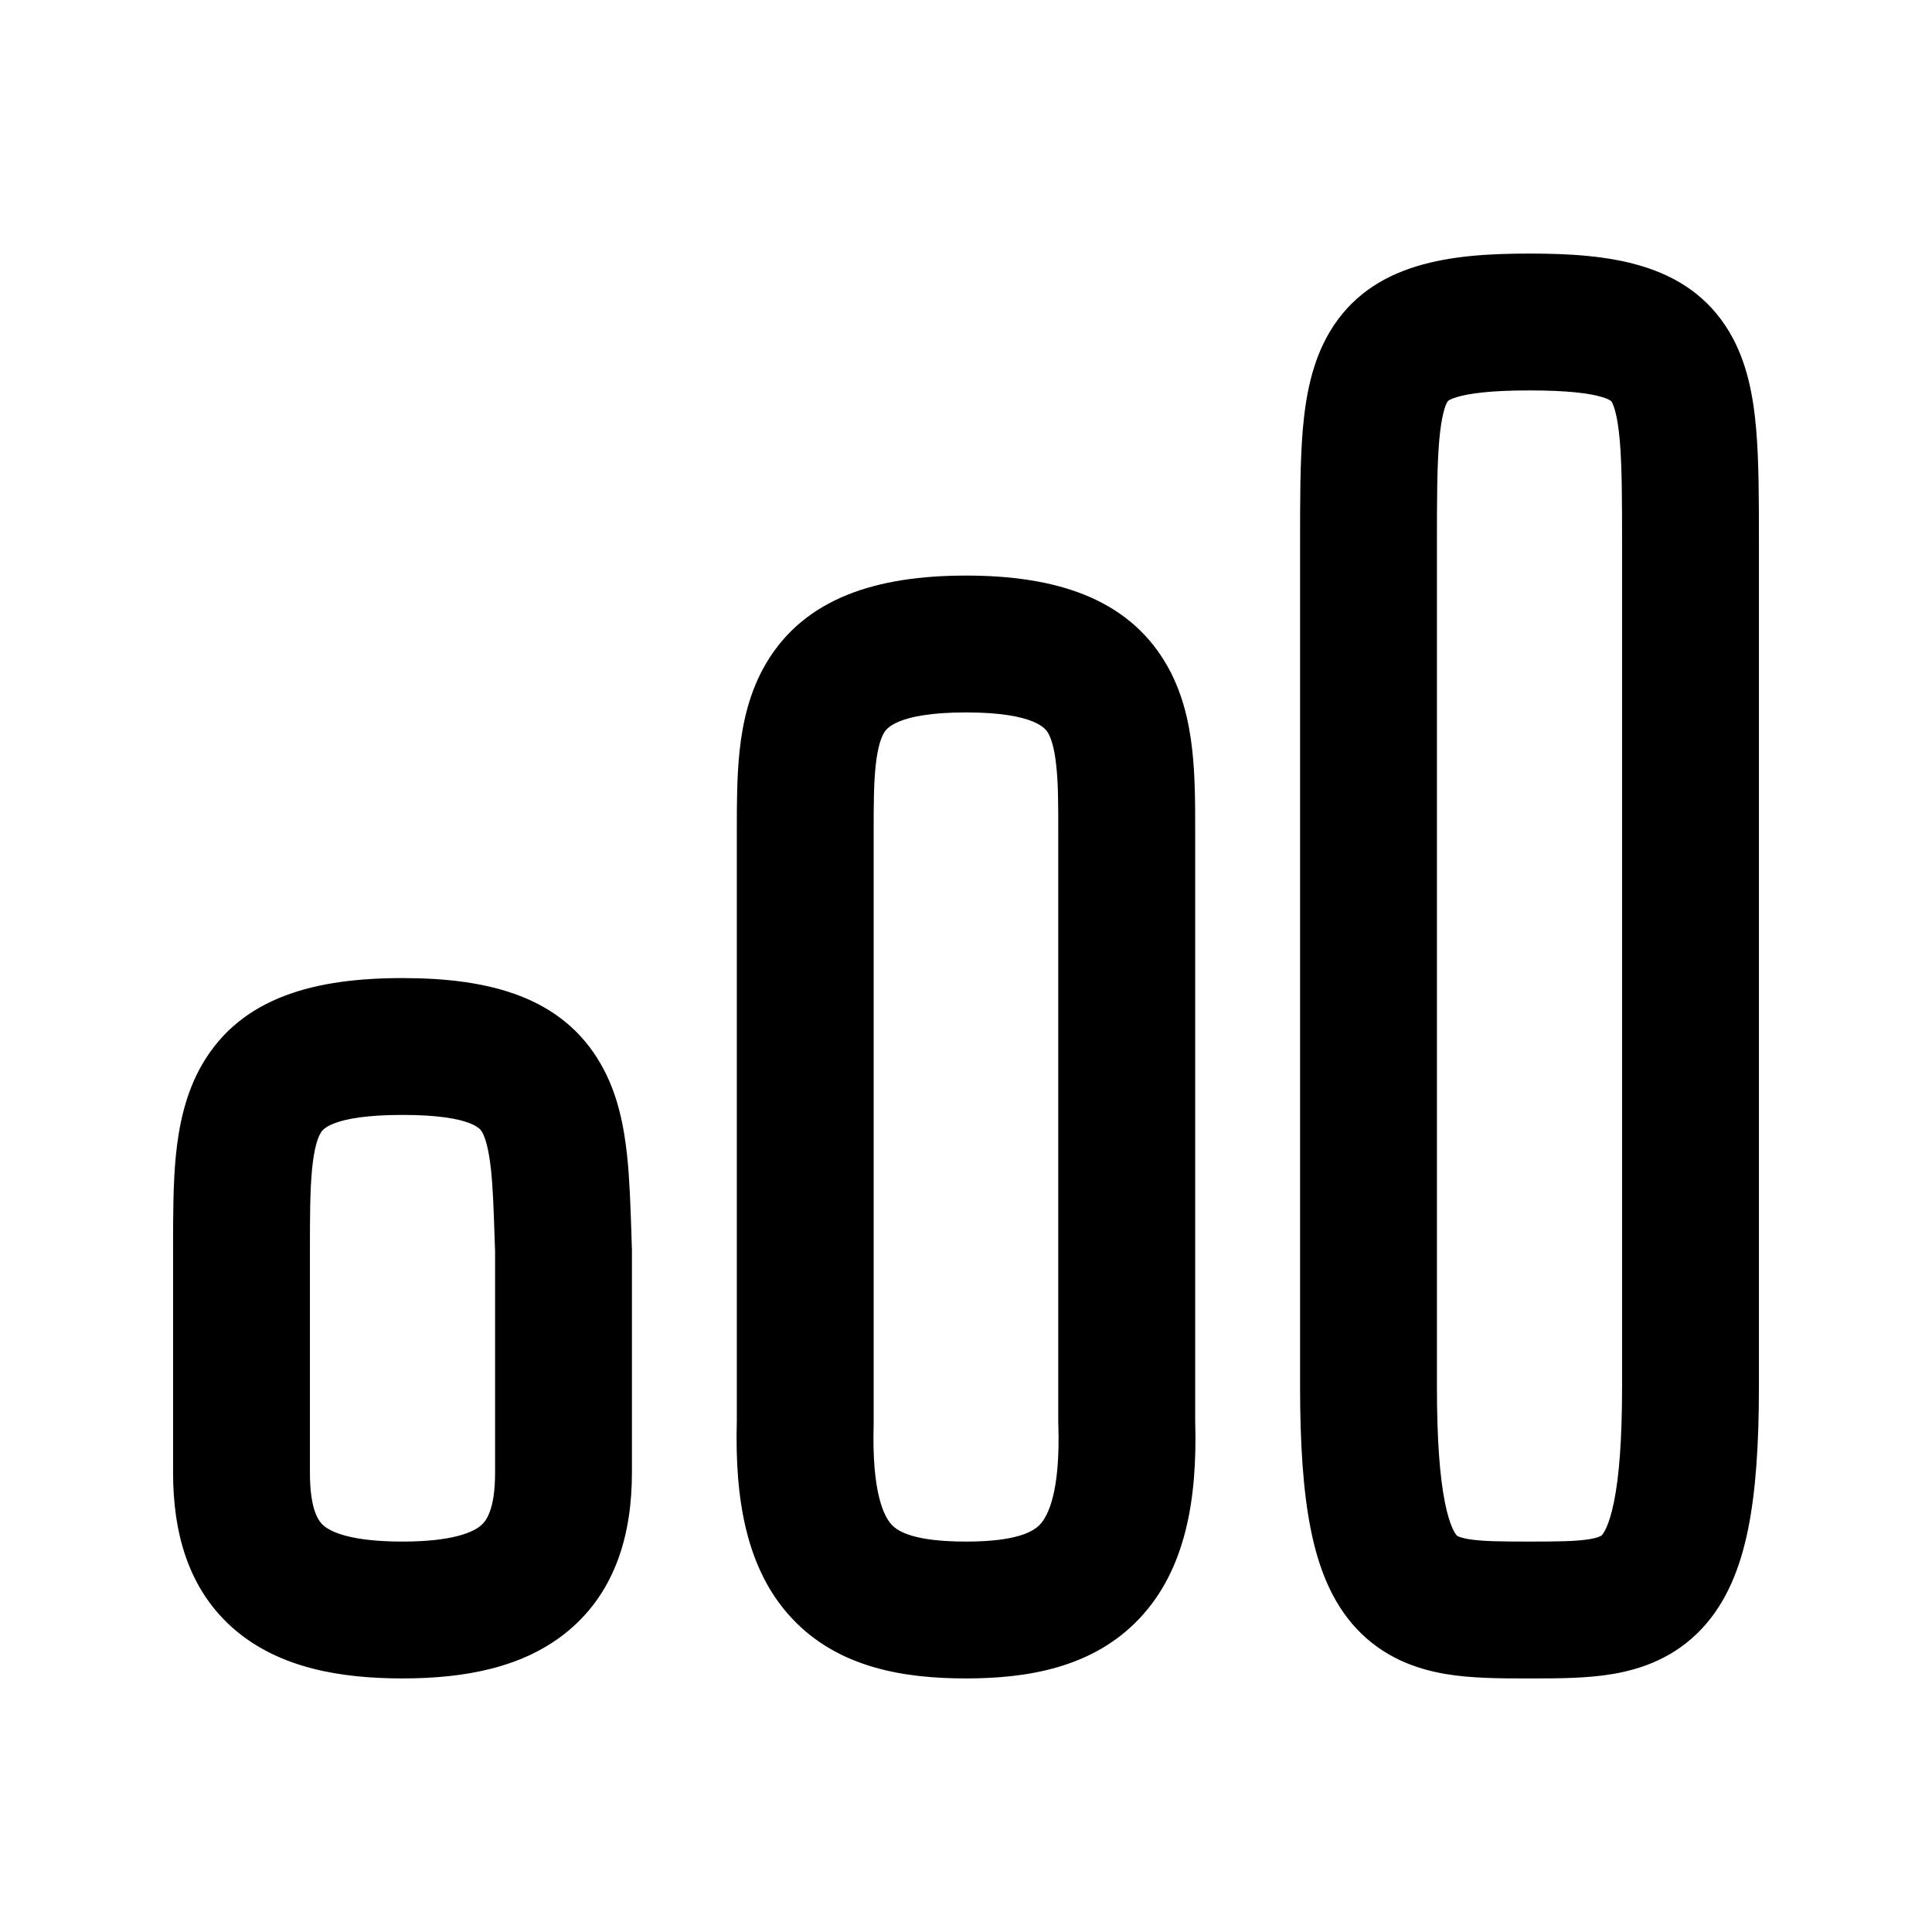
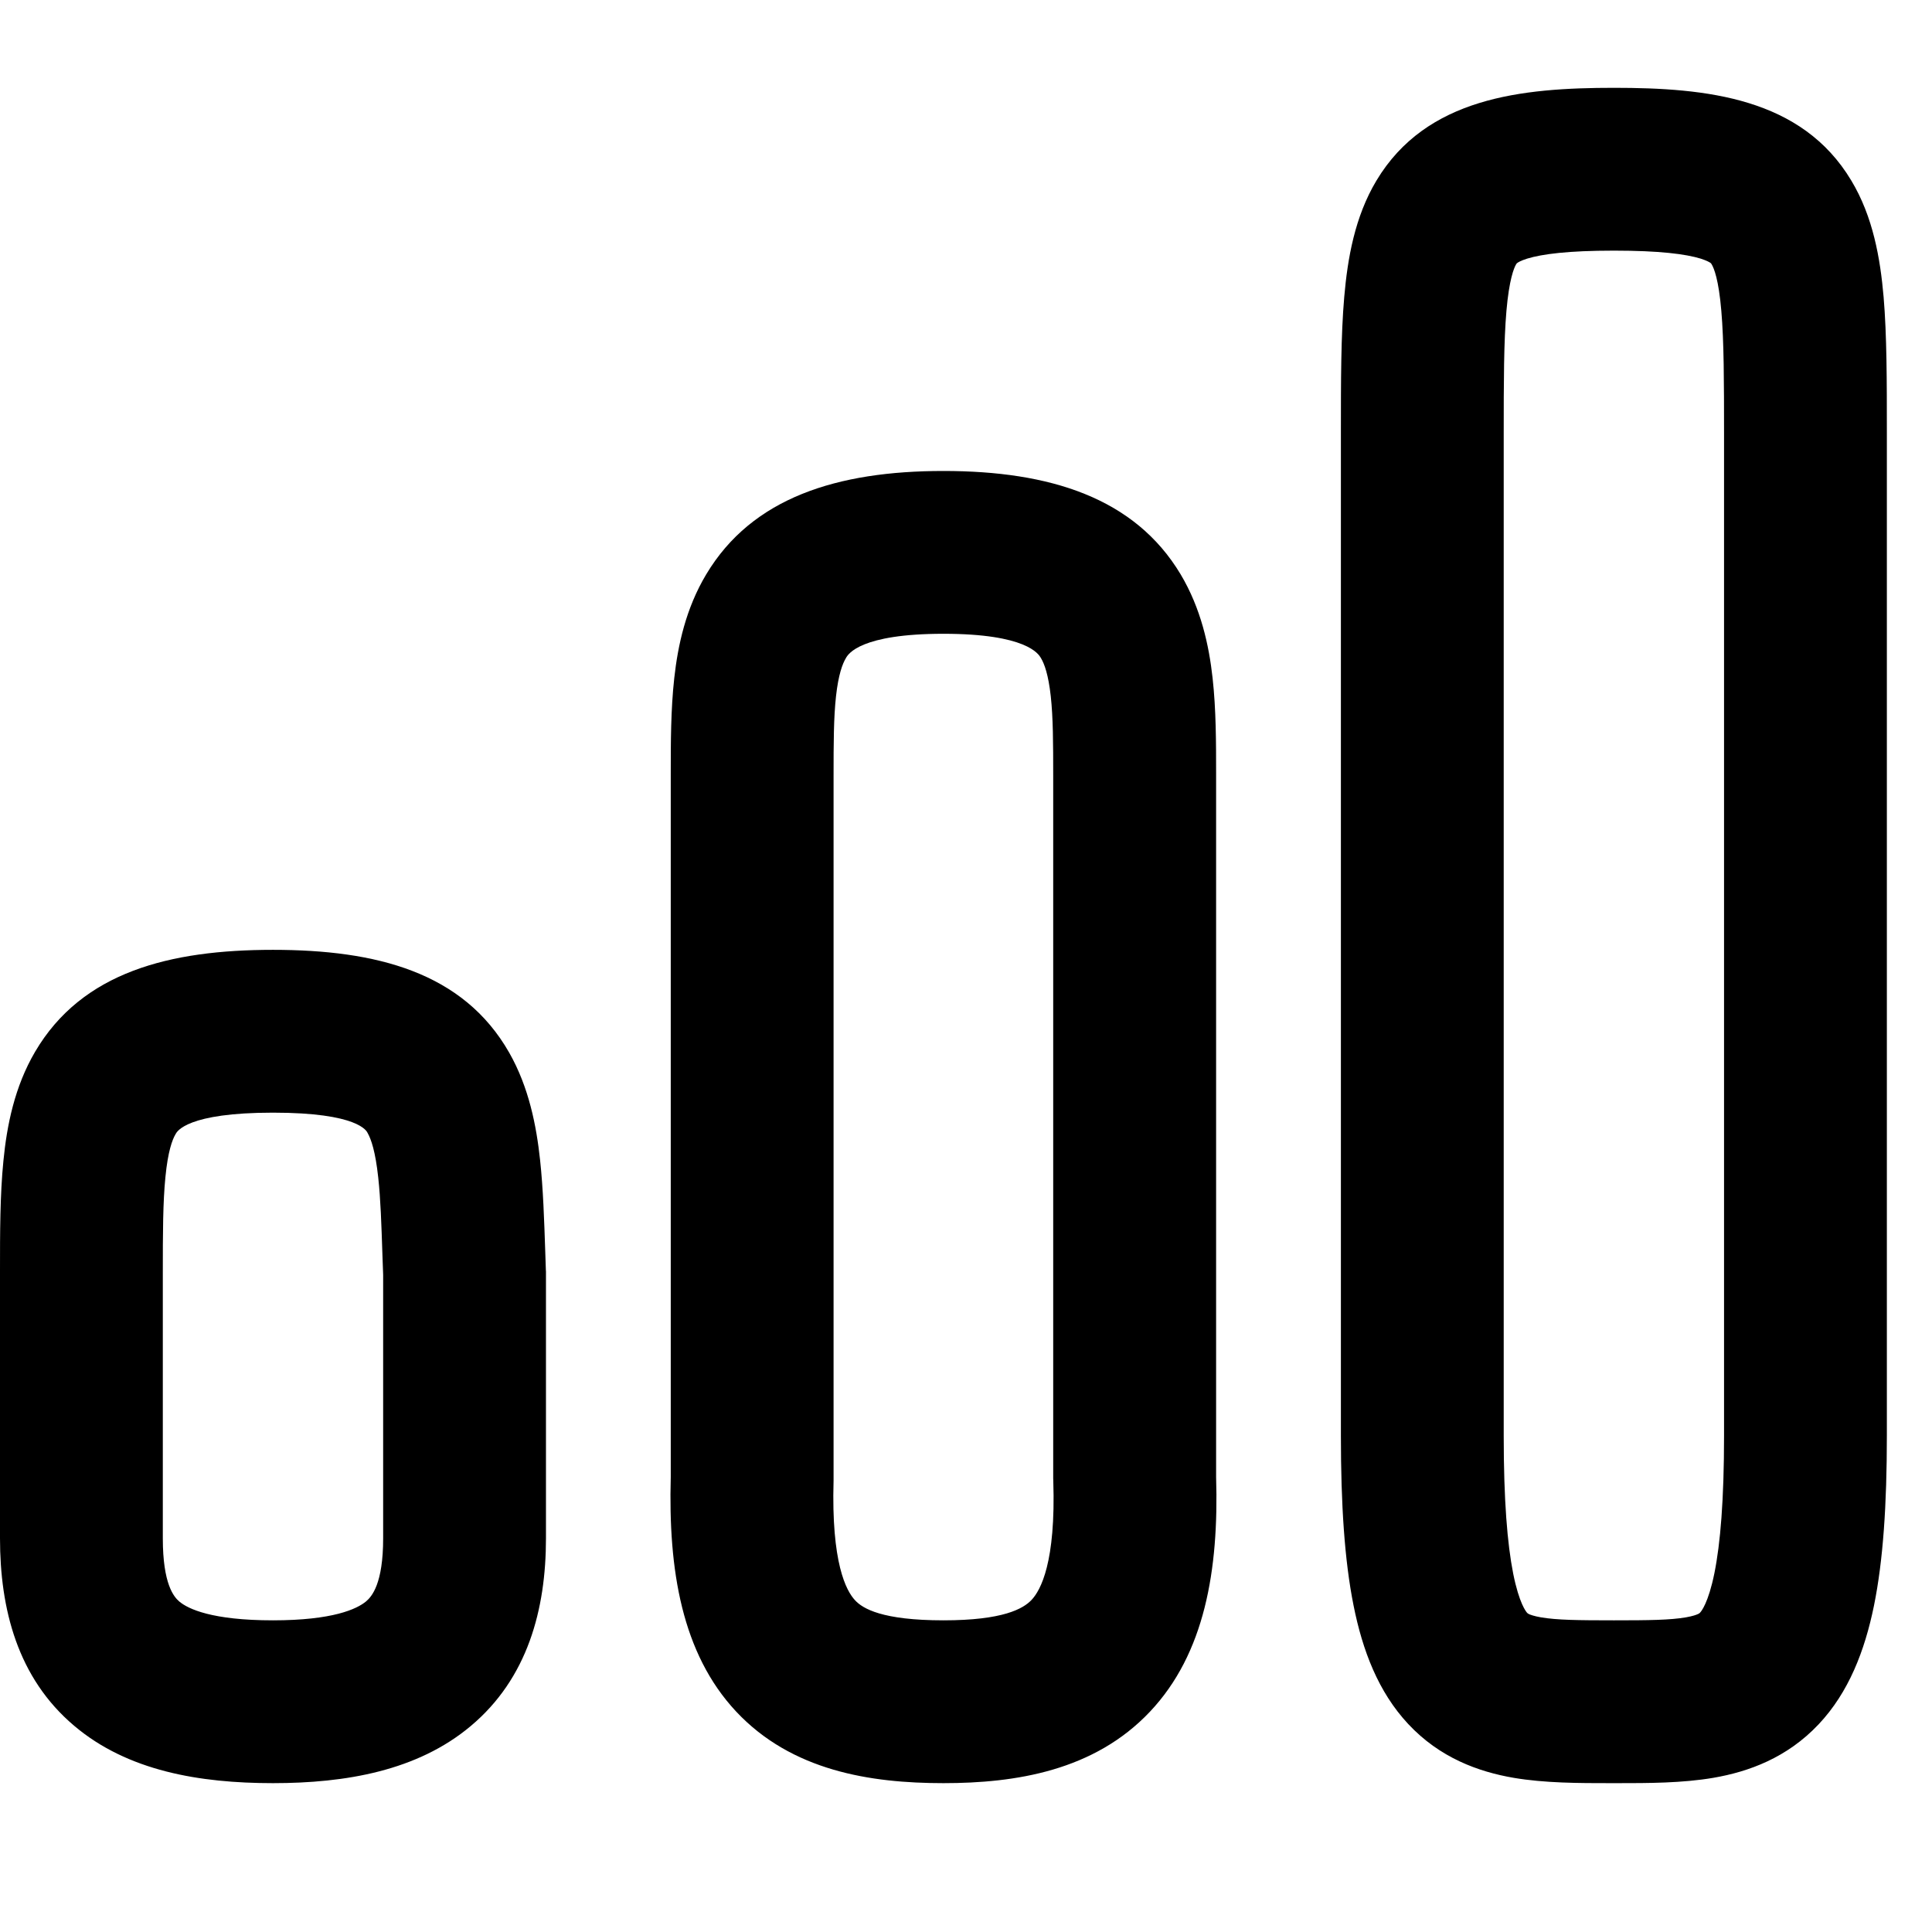
- <svg xmlns="http://www.w3.org/2000/svg" width="22" height="22" viewBox="0 0 24 24" fill="none">
-   <path fill-rule="evenodd" clip-rule="evenodd" d="M17.85 6.778C17.85 6.209 17.851 5.799 17.878 5.479C17.906 5.152 17.956 5.032 17.979 4.993C17.985 4.983 17.987 4.981 17.991 4.979L17.991 4.978C17.997 4.974 18.025 4.955 18.094 4.934C18.25 4.886 18.521 4.85 19 4.85C19.479 4.85 19.75 4.886 19.906 4.934C19.975 4.955 20.003 4.974 20.009 4.978L20.01 4.979C20.013 4.981 20.015 4.983 20.021 4.993C20.045 5.032 20.094 5.152 20.122 5.479C20.149 5.799 20.15 6.209 20.15 6.778V6.791V6.804V6.817V6.831V6.844V6.857V6.871V6.885V6.898V6.912V6.926V6.94V6.954V6.968V6.983V6.997V7.011V7.026V7.04V7.055V7.07V7.085V7.099V7.114V7.129V7.145V7.16V7.175V7.19V7.206V7.221V7.237V7.253V7.268V7.284V7.3V7.316V7.332V7.348V7.364V7.38V7.397V7.413V7.43V7.446V7.463V7.479V7.496V7.513V7.53V7.547V7.564V7.581V7.598V7.615V7.633V7.65V7.667V7.685V7.702V7.72V7.738V7.756V7.773V7.791V7.809V7.827V7.845V7.864V7.882V7.9V7.918V7.937V7.955V7.974V7.992V8.011V8.03V8.048V8.067V8.086V8.105V8.124V8.143V8.162V8.182V8.201V8.22V8.239V8.259V8.278V8.298V8.317V8.337V8.357V8.376V8.396V8.416V8.436V8.456V8.476V8.496V8.516V8.536V8.556V8.577V8.597V8.617V8.638V8.658V8.679V8.699V8.72V8.741V8.761V8.782V8.803V8.824V8.845V8.866V8.887V8.908V8.929V8.95V8.971V8.992V9.013V9.035V9.056V9.077V9.099V9.12V9.142V9.163V9.185V9.207V9.228V9.25V9.272V9.294V9.315V9.337V9.359V9.381V9.403V9.425V9.447V9.469V9.491V9.514V9.536V9.558V9.58V9.603V9.625V9.647V9.67V9.692V9.715V9.737V9.76V9.782V9.805V9.828V9.85V9.873V9.896V9.919V9.941V9.964V9.987V10.01V10.033V10.056V10.079V10.102V10.125V10.148V10.171V10.194V10.217V10.24V10.263V10.287V10.31V10.333V10.356V10.38V10.403V10.426V10.45V10.473V10.496V10.52V10.543V10.567V10.59V10.614V10.637V10.661V10.684V10.708V10.732V10.755V10.779V10.803V10.826V10.85V10.874V10.897V10.921V10.945V10.969V10.992V11.016V11.04V11.064V11.088V11.112V11.135V11.159V11.183V11.207V11.231V11.255V11.279V11.303V11.327V11.351V11.375V11.399V11.423V11.447V11.471V11.495V11.519V11.543V11.567V11.591V11.615V11.639V11.663V11.687V11.711V11.735V11.759V11.783V11.807V11.831V11.855V11.88V11.904V11.928V11.952V11.976V12V12.024V12.048V12.072V12.096V12.12V12.145V12.169V12.193V12.217V12.241V12.265V12.289V12.313V12.337V12.361V12.385V12.409V12.433V12.457V12.481V12.505V12.529V12.553V12.577V12.601V12.625V12.649V12.673V12.697V12.721V12.745V12.769V12.793V12.817V12.841V12.865V12.888V12.912V12.936V12.96V12.984V13.008V13.031V13.055V13.079V13.103V13.126V13.15V13.174V13.197V13.221V13.245V13.268V13.292V13.316V13.339V13.363V13.386V13.41V13.433V13.457V13.48V13.504V13.527V13.55V13.574V13.597V13.62V13.644V13.667V13.69V13.713V13.737V13.76V13.783V13.806V13.829V13.852V13.875V13.898V13.921V13.944V13.967V13.99V14.013V14.036V14.059V14.081V14.104V14.127V14.15V14.172V14.195V14.218V14.24V14.263V14.285V14.308V14.33V14.353V14.375V14.397V14.42V14.442V14.464V14.486V14.508V14.531V14.553V14.575V14.597V14.619V14.641V14.663V14.685V14.706V14.728V14.75V14.772V14.793V14.815V14.837V14.858V14.88V14.901V14.922V14.944V14.965V14.987V15.008V15.029V15.05V15.071V15.092V15.113V15.134V15.155V15.176V15.197V15.218V15.239V15.259V15.28V15.301V15.321V15.342V15.362V15.383V15.403V15.423V15.444V15.464V15.484V15.504V15.524V15.544V15.564V15.584V15.604V15.624V15.643V15.663V15.683V15.702V15.722V15.741V15.761V15.78V15.799V15.819V15.838V15.857V15.876V15.895V15.914V15.933V15.951V15.97V15.989V16.008V16.026V16.045V16.063V16.082V16.1V16.118V16.136V16.155V16.173V16.191V16.209V16.227V16.244V16.262V16.28V16.297V16.315V16.333V16.35V16.367V16.385V16.402V16.419V16.436V16.453V16.47V16.487V16.504V16.521V16.537V16.554V16.57V16.587V16.603V16.62V16.636V16.652V16.668V16.684V16.7V16.716V16.732V16.747V16.763V16.779V16.794V16.81V16.825V16.84V16.855V16.871V16.886V16.901V16.915V16.93V16.945V16.96V16.974V16.989V17.003V17.017V17.032V17.046V17.06V17.074V17.088V17.102V17.115V17.129V17.142V17.156V17.169V17.183V17.196V17.209V17.222C20.15 17.894 20.112 18.35 20.049 18.659C19.986 18.969 19.912 19.056 19.9 19.07C19.895 19.075 19.891 19.078 19.878 19.084C19.861 19.093 19.824 19.106 19.752 19.119C19.586 19.147 19.369 19.15 19 19.15C18.626 19.15 18.406 19.147 18.239 19.119C18.166 19.106 18.129 19.092 18.113 19.085C18.101 19.079 18.098 19.076 18.095 19.072C18.084 19.061 18.011 18.974 17.949 18.662C17.887 18.352 17.85 17.896 17.85 17.222V6.778ZM19 3.15C18.034 3.15 17.041 3.252 16.521 4.118C16.295 4.496 16.219 4.931 16.184 5.334C16.15 5.735 16.15 6.217 16.15 6.746V6.746V6.778V17.222C16.15 17.938 16.188 18.523 16.282 18.994C16.375 19.463 16.539 19.898 16.852 20.233C17.182 20.585 17.584 20.731 17.952 20.794C18.278 20.85 18.641 20.85 18.96 20.85L19 20.85L19.04 20.85C19.353 20.85 19.715 20.85 20.04 20.794C20.407 20.731 20.807 20.586 21.137 20.236C21.452 19.902 21.619 19.469 21.715 18.998C21.811 18.525 21.85 17.939 21.85 17.222V17.209V17.196V17.183V17.169V17.156V17.142V17.129V17.115V17.102V17.088V17.074V17.06V17.046V17.032V17.017V17.003V16.989V16.974V16.96V16.945V16.93V16.915V16.901V16.886V16.871V16.855V16.84V16.825V16.81V16.794V16.779V16.763V16.747V16.732V16.716V16.7V16.684V16.668V16.652V16.636V16.62V16.603V16.587V16.57V16.554V16.537V16.521V16.504V16.487V16.47V16.453V16.436V16.419V16.402V16.385V16.367V16.35V16.333V16.315V16.297V16.28V16.262V16.244V16.227V16.209V16.191V16.173V16.155V16.136V16.118V16.1V16.082V16.063V16.045V16.026V16.008V15.989V15.97V15.951V15.933V15.914V15.895V15.876V15.857V15.838V15.819V15.799V15.78V15.761V15.741V15.722V15.702V15.683V15.663V15.643V15.624V15.604V15.584V15.564V15.544V15.524V15.504V15.484V15.464V15.444V15.423V15.403V15.383V15.362V15.342V15.321V15.301V15.28V15.259V15.239V15.218V15.197V15.176V15.155V15.134V15.113V15.092V15.071V15.05V15.029V15.008V14.987V14.965V14.944V14.922V14.901V14.88V14.858V14.837V14.815V14.793V14.772V14.75V14.728V14.706V14.685V14.663V14.641V14.619V14.597V14.575V14.553V14.531V14.508V14.486V14.464V14.442V14.42V14.397V14.375V14.353V14.33V14.308V14.285V14.263V14.24V14.218V14.195V14.172V14.15V14.127V14.104V14.081V14.059V14.036V14.013V13.99V13.967V13.944V13.921V13.898V13.875V13.852V13.829V13.806V13.783V13.76V13.737V13.713V13.69V13.667V13.644V13.62V13.597V13.574V13.55V13.527V13.504V13.48V13.457V13.433V13.41V13.386V13.363V13.339V13.316V13.292V13.268V13.245V13.221V13.197V13.174V13.15V13.126V13.103V13.079V13.055V13.031V13.008V12.984V12.96V12.936V12.912V12.888V12.865V12.841V12.817V12.793V12.769V12.745V12.721V12.697V12.673V12.649V12.625V12.601V12.577V12.553V12.529V12.505V12.481V12.457V12.433V12.409V12.385V12.361V12.337V12.313V12.289V12.265V12.241V12.217V12.193V12.169V12.145V12.12V12.096V12.072V12.048V12.024V12V11.976V11.952V11.928V11.904V11.88V11.855V11.831V11.807V11.783V11.759V11.735V11.711V11.687V11.663V11.639V11.615V11.591V11.567V11.543V11.519V11.495V11.471V11.447V11.423V11.399V11.375V11.351V11.327V11.303V11.279V11.255V11.231V11.207V11.183V11.159V11.135V11.112V11.088V11.064V11.04V11.016V10.992V10.969V10.945V10.921V10.897V10.874V10.85V10.826V10.803V10.779V10.755V10.732V10.708V10.684V10.661V10.637V10.614V10.59V10.567V10.543V10.52V10.496V10.473V10.45V10.426V10.403V10.38V10.356V10.333V10.31V10.287V10.263V10.24V10.217V10.194V10.171V10.148V10.125V10.102V10.079V10.056V10.033V10.01V9.987V9.964V9.941V9.919V9.896V9.873V9.85V9.828V9.805V9.782V9.76V9.737V9.715V9.692V9.67V9.647V9.625V9.603V9.58V9.558V9.536V9.514V9.491V9.469V9.447V9.425V9.403V9.381V9.359V9.337V9.315V9.294V9.272V9.25V9.228V9.207V9.185V9.163V9.142V9.12V9.099V9.077V9.056V9.035V9.013V8.992V8.971V8.95V8.929V8.908V8.887V8.866V8.845V8.824V8.803V8.782V8.761V8.741V8.72V8.699V8.679V8.658V8.638V8.617V8.597V8.577V8.556V8.536V8.516V8.496V8.476V8.456V8.436V8.416V8.396V8.376V8.357V8.337V8.317V8.298V8.278V8.259V8.239V8.22V8.201V8.182V8.162V8.143V8.124V8.105V8.086V8.067V8.048V8.03V8.011V7.992V7.974V7.955V7.937V7.918V7.9V7.882V7.864V7.845V7.827V7.809V7.791V7.773V7.756V7.738V7.72V7.702V7.685V7.667V7.65V7.633V7.615V7.598V7.581V7.564V7.547V7.53V7.513V7.496V7.479V7.463V7.446V7.43V7.413V7.397V7.38V7.364V7.348V7.332V7.316V7.3V7.284V7.268V7.253V7.237V7.221V7.206V7.19V7.175V7.16V7.145V7.129V7.114V7.099V7.085V7.07V7.055V7.04V7.026V7.011V6.997V6.983V6.968V6.954V6.94V6.926V6.912V6.898V6.885V6.871V6.857V6.844V6.831V6.817V6.804V6.791V6.778L21.85 6.746C21.85 6.217 21.85 5.735 21.816 5.334C21.781 4.931 21.706 4.496 21.479 4.118C20.959 3.252 19.966 3.15 19 3.15ZM10.879 9.5C10.854 9.725 10.853 9.988 10.853 10.333L10.853 14L10.853 17.667C10.853 17.675 10.853 17.683 10.853 17.691C10.828 18.551 10.984 18.841 11.077 18.941C11.158 19.027 11.36 19.15 12 19.15C12.626 19.15 12.834 19.028 12.919 18.938C13.014 18.837 13.174 18.546 13.147 17.694C13.147 17.685 13.146 17.676 13.146 17.667V14L13.146 10.333C13.146 9.988 13.146 9.725 13.12 9.5C13.096 9.278 13.054 9.164 13.018 9.103L13.017 9.101C12.993 9.062 12.868 8.85 12 8.85C11.131 8.85 11.006 9.062 10.983 9.101L10.982 9.103C10.945 9.164 10.904 9.278 10.879 9.5ZM9.523 8.23C10.002 7.43 10.888 7.15 12 7.15C13.112 7.15 13.997 7.43 14.476 8.23C14.689 8.586 14.772 8.972 14.81 9.313C14.847 9.641 14.847 9.994 14.847 10.309L14.847 10.333L14.847 14V17.653C14.876 18.629 14.726 19.5 14.156 20.104C13.574 20.722 12.754 20.85 12 20.85C11.238 20.85 10.415 20.723 9.835 20.101C9.269 19.495 9.127 18.623 9.153 17.655L9.153 14L9.153 10.333L9.153 10.309C9.153 9.994 9.153 9.641 9.189 9.313C9.227 8.972 9.31 8.586 9.523 8.23ZM3.877 14.52C3.851 14.783 3.85 15.102 3.85 15.528V18.294C3.85 18.775 3.966 18.906 4.023 18.954C4.114 19.031 4.362 19.15 5 19.15C5.624 19.15 5.875 19.033 5.972 18.952C6.033 18.901 6.15 18.767 6.15 18.294V18.287V18.28V18.273V18.266V18.259V18.252V18.245V18.238V18.231V18.224V18.217V18.21V18.203V18.196V18.189V18.182V18.175V18.168V18.162V18.155V18.148V18.141V18.134V18.128V18.121V18.114V18.107V18.1V18.094V18.087V18.08V18.074V18.067V18.06V18.054V18.047V18.04V18.034V18.027V18.021V18.014V18.008V18.001V17.994V17.988V17.981V17.975V17.968V17.962V17.956V17.949V17.943V17.936V17.93V17.923V17.917V17.911V17.904V17.898V17.892V17.885V17.879V17.873V17.866V17.86V17.854V17.848V17.841V17.835V17.829V17.823V17.817V17.81V17.804V17.798V17.792V17.786V17.779V17.773V17.767V17.761V17.755V17.749V17.743V17.737V17.731V17.725V17.719V17.713V17.707V17.701V17.695V17.689V17.683V17.677V17.671V17.665V17.659V17.653V17.647V17.642V17.636V17.63V17.624V17.618V17.612V17.606V17.601V17.595V17.589V17.583V17.577V17.572V17.566V17.56V17.554V17.549V17.543V17.537V17.531V17.526V17.52V17.514V17.509V17.503V17.497V17.492V17.486V17.48V17.475V17.469V17.464V17.458V17.452V17.447V17.441V17.436V17.43V17.425V17.419V17.413V17.408V17.402V17.397V17.392V17.386V17.381V17.375V17.37V17.364V17.359V17.353V17.348V17.342V17.337V17.331V17.326V17.321V17.315V17.31V17.305V17.299V17.294V17.288V17.283V17.278V17.273V17.267V17.262V17.256V17.251V17.246V17.241V17.235V17.23V17.225V17.22V17.214V17.209V17.204V17.198V17.193V17.188V17.183V17.178V17.172V17.167V17.162V17.157V17.152V17.146V17.141V17.136V17.131V17.126V17.121V17.115V17.11V17.105V17.1V17.095V17.09V17.085V17.08V17.074V17.069V17.064V17.059V17.054V17.049V17.044V17.039V17.034V17.029V17.024V17.019V17.014V17.009V17.003V16.998V16.993V16.988V16.983V16.978V16.973V16.968V16.963V16.958V16.953V16.948V16.943V16.938V16.933V16.928V16.924V16.919V16.913V16.909V16.904V16.899V16.894V16.889V16.884V16.879V16.874V16.869V16.864V16.859V16.854V16.849V16.844V16.84V16.835V16.83V16.825V16.82V16.815V16.81V16.805V16.8V16.795V16.791V16.786V16.781V16.776V16.771V16.766V16.761V16.756V16.752V16.747V16.742V16.737V16.732V16.727V16.722V16.718V16.713V16.708V16.703V16.698V16.693V16.688V16.684V16.679V16.674V16.669V16.664V16.659V16.655V16.65V16.645V16.64V16.635V16.63V16.626V16.621V16.616V16.611V16.606V16.602V16.597V16.592V16.587V16.582V16.577V16.573V16.568V16.563V16.558V16.553V16.549V16.544V16.539V16.534V16.529V16.524V16.52V16.515V16.51V16.505V16.5V16.495V16.491V16.486V16.481V16.476V16.471V16.467V16.462V16.457V16.452V16.447V16.442V16.438V16.433V16.428V16.423V16.418V16.413V16.409V16.404V16.399V16.394V16.389V16.384V16.38V16.375V16.37V16.365V16.36V16.355V16.351V16.346V16.341V16.336V16.331V16.326V16.322V16.317V16.312V16.307V16.302V16.297V16.292V16.287V16.283V16.278V16.273V16.268V16.263V16.258V16.253V16.248V16.244V16.239V16.234V16.229V16.224V16.219V16.214V16.209V16.204V16.199V16.194V16.189V16.184V16.18V16.175V16.17V16.165V16.16V16.155V16.15V16.145V16.14V16.135V16.13V16.125V16.12V16.115V16.11V16.105V16.1V16.095V16.09V16.085V16.08V16.075V16.07V16.065V16.06V16.055V16.05V16.045V16.04V16.035V16.03V16.025V16.02V16.015V16.01V16.005V15.999V15.994V15.989V15.984V15.979V15.974V15.969V15.964V15.959V15.954V15.948V15.943V15.938V15.933V15.928V15.923V15.918V15.912V15.907V15.902V15.897V15.892V15.886V15.881V15.876V15.871V15.866V15.86V15.855V15.85V15.845V15.839V15.834V15.829V15.823V15.818V15.813V15.808V15.802V15.797V15.792V15.786V15.781V15.776V15.77V15.765V15.76V15.754V15.749V15.744V15.738V15.733V15.727V15.722V15.717V15.711V15.706V15.7V15.695V15.689V15.684V15.678V15.673V15.668V15.662V15.656V15.651V15.646V15.64V15.634V15.629V15.623V15.618V15.612V15.607V15.601V15.595V15.59V15.584V15.579V15.573V15.567V15.562V15.556V15.55V15.545V15.543L6.143 15.341V15.341C6.132 15.011 6.123 14.754 6.099 14.527C6.069 14.254 6.025 14.127 5.99 14.065L5.989 14.064C5.98 14.044 5.893 13.85 5 13.85C4.103 13.85 3.998 14.046 3.984 14.073L3.983 14.075C3.948 14.133 3.903 14.256 3.877 14.52ZM2.517 13.213C3.007 12.379 3.925 12.15 5 12.15C6.077 12.15 6.986 12.381 7.466 13.223C7.674 13.586 7.75 13.988 7.789 14.344C7.821 14.64 7.832 14.975 7.843 15.305C7.845 15.369 7.847 15.434 7.849 15.498L7.85 15.507L7.85 15.528V15.534V15.539V15.545V15.55V15.556V15.562V15.567V15.573V15.579V15.584V15.59V15.595V15.601V15.607V15.612V15.618V15.623V15.629V15.634V15.64V15.646V15.651V15.656V15.662V15.668V15.673V15.678V15.684V15.689V15.695V15.7V15.706V15.711V15.717V15.722V15.727V15.733V15.738V15.744V15.749V15.754V15.76V15.765V15.77V15.776V15.781V15.786V15.792V15.797V15.802V15.808V15.813V15.818V15.823V15.829V15.834V15.839V15.845V15.85V15.855V15.86V15.866V15.871V15.876V15.881V15.886V15.892V15.897V15.902V15.907V15.912V15.918V15.923V15.928V15.933V15.938V15.943V15.948V15.954V15.959V15.964V15.969V15.974V15.979V15.984V15.989V15.994V15.999V16.005V16.01V16.015V16.02V16.025V16.03V16.035V16.04V16.045V16.05V16.055V16.06V16.065V16.07V16.075V16.08V16.085V16.09V16.095V16.1V16.105V16.11V16.115V16.12V16.125V16.13V16.135V16.14V16.145V16.15V16.155V16.16V16.165V16.17V16.175V16.18V16.184V16.189V16.194V16.199V16.204V16.209V16.214V16.219V16.224V16.229V16.234V16.239V16.244V16.248V16.253V16.258V16.263V16.268V16.273V16.278V16.283V16.287V16.292V16.297V16.302V16.307V16.312V16.317V16.322V16.326V16.331V16.336V16.341V16.346V16.351V16.355V16.36V16.365V16.37V16.375V16.38V16.384V16.389V16.394V16.399V16.404V16.409V16.413V16.418V16.423V16.428V16.433V16.438V16.442V16.447V16.452V16.457V16.462V16.467V16.471V16.476V16.481V16.486V16.491V16.495V16.5V16.505V16.51V16.515V16.52V16.524V16.529V16.534V16.539V16.544V16.549V16.553V16.558V16.563V16.568V16.573V16.577V16.582V16.587V16.592V16.597V16.602V16.606V16.611V16.616V16.621V16.626V16.63V16.635V16.64V16.645V16.65V16.655V16.659V16.664V16.669V16.674V16.679V16.684V16.688V16.693V16.698V16.703V16.708V16.713V16.718V16.722V16.727V16.732V16.737V16.742V16.747V16.752V16.756V16.761V16.766V16.771V16.776V16.781V16.786V16.791V16.795V16.8V16.805V16.81V16.815V16.82V16.825V16.83V16.835V16.84V16.844V16.849V16.854V16.859V16.864V16.869V16.874V16.879V16.884V16.889V16.894V16.899V16.904V16.909V16.913V16.919V16.924V16.928V16.933V16.938V16.943V16.948V16.953V16.958V16.963V16.968V16.973V16.978V16.983V16.988V16.993V16.998V17.003V17.009V17.014V17.019V17.024V17.029V17.034V17.039V17.044V17.049V17.054V17.059V17.064V17.069V17.074V17.08V17.085V17.09V17.095V17.1V17.105V17.11V17.115V17.121V17.126V17.131V17.136V17.141V17.146V17.152V17.157V17.162V17.167V17.172V17.178V17.183V17.188V17.193V17.198V17.204V17.209V17.214V17.22V17.225V17.23V17.235V17.241V17.246V17.251V17.256V17.262V17.267V17.273V17.278V17.283V17.288V17.294V17.299V17.305V17.31V17.315V17.321V17.326V17.331V17.337V17.342V17.348V17.353V17.359V17.364V17.37V17.375V17.381V17.386V17.392V17.397V17.402V17.408V17.413V17.419V17.425V17.43V17.436V17.441V17.447V17.452V17.458V17.464V17.469V17.475V17.48V17.486V17.492V17.497V17.503V17.509V17.514V17.52V17.526V17.531V17.537V17.543V17.549V17.554V17.56V17.566V17.572V17.577V17.583V17.589V17.595V17.601V17.606V17.612V17.618V17.624V17.63V17.636V17.642V17.647V17.653V17.659V17.665V17.671V17.677V17.683V17.689V17.695V17.701V17.707V17.713V17.719V17.725V17.731V17.737V17.743V17.749V17.755V17.761V17.767V17.773V17.779V17.786V17.792V17.798V17.804V17.81V17.817V17.823V17.829V17.835V17.841V17.848V17.854V17.86V17.866V17.873V17.879V17.885V17.892V17.898V17.904V17.911V17.917V17.923V17.93V17.936V17.943V17.949V17.956V17.962V17.968V17.975V17.981V17.988V17.994V18.001V18.008V18.014V18.021V18.027V18.034V18.04V18.047V18.054V18.06V18.067V18.074V18.08V18.087V18.094V18.1V18.107V18.114V18.121V18.128V18.134V18.141V18.148V18.155V18.162V18.168V18.175V18.182V18.189V18.196V18.203V18.21V18.217V18.224V18.231V18.238V18.245V18.252V18.259V18.266V18.273V18.28V18.287V18.294C7.85 19.037 7.658 19.756 7.065 20.254C6.507 20.722 5.759 20.85 5 20.85C4.234 20.85 3.482 20.723 2.925 20.252C2.332 19.75 2.15 19.029 2.15 18.294V15.528V15.5V15.5C2.15 15.109 2.15 14.708 2.185 14.351C2.222 13.986 2.302 13.58 2.517 13.213Z" fill="currentColor" />
+ <svg xmlns="http://www.w3.org/2000/svg" width="20" height="20" viewBox="0 0 22 20" fill="none">
+   <path fill-rule="evenodd" clip-rule="evenodd" d="M17.123 3.957C17.123 3.336 17.124 2.889 17.154 2.54C17.185 2.183 17.239 2.053 17.264 2.01C17.271 1.999 17.273 1.997 17.277 1.995C17.284 1.989 17.314 1.969 17.39 1.945C17.56 1.893 17.856 1.854 18.378 1.854C18.9 1.854 19.195 1.893 19.366 1.945C19.441 1.969 19.471 1.989 19.478 1.994C19.482 1.997 19.485 1.999 19.491 2.01C19.517 2.053 19.571 2.183 19.601 2.54C19.631 2.889 19.632 3.336 19.632 3.957V3.971V3.985V4V4.014V4.029V4.044V4.058V4.073V4.088V4.103V4.119V4.134V4.149V4.165V4.18V4.196V4.211V4.227V4.243V4.259V4.275V4.291V4.308V4.324V4.34V4.357V4.373V4.39V4.407V4.424V4.44V4.457V4.474V4.492V4.509V4.526V4.544V4.561V4.579V4.596V4.614V4.632V4.65V4.668V4.686V4.704V4.722V4.74V4.759V4.777V4.795V4.814V4.833V4.851V4.87V4.889V4.908V4.927V4.946V4.965V4.985V5.004V5.023V5.043V5.062V5.082V5.101V5.121V5.141V5.161V5.181V5.201V5.221V5.241V5.261V5.281V5.302V5.322V5.343V5.363V5.384V5.404V5.425V5.446V5.467V5.488V5.509V5.53V5.551V5.572V5.593V5.615V5.636V5.657V5.679V5.7V5.722V5.744V5.765V5.787V5.809V5.831V5.853V5.875V5.897V5.919V5.941V5.963V5.985V6.008V6.03V6.053V6.075V6.098V6.12V6.143V6.165V6.188V6.211V6.234V6.257V6.28V6.303V6.326V6.349V6.372V6.395V6.418V6.442V6.465V6.488V6.512V6.535V6.559V6.582V6.606V6.629V6.653V6.677V6.701V6.724V6.748V6.772V6.796V6.82V6.844V6.868V6.892V6.916V6.941V6.965V6.989V7.013V7.038V7.062V7.087V7.111V7.136V7.16V7.185V7.209V7.234V7.258V7.283V7.308V7.333V7.357V7.382V7.407V7.432V7.457V7.482V7.507V7.532V7.557V7.582V7.607V7.632V7.657V7.683V7.708V7.733V7.758V7.784V7.809V7.834V7.86V7.885V7.911V7.936V7.962V7.987V8.013V8.038V8.064V8.089V8.115V8.141V8.166V8.192V8.218V8.243V8.269V8.295V8.321V8.346V8.372V8.398V8.424V8.45V8.476V8.502V8.528V8.554V8.579V8.605V8.631V8.657V8.683V8.709V8.736V8.762V8.788V8.814V8.84V8.866V8.892V8.918V8.944V8.97V8.997V9.023V9.049V9.075V9.101V9.127V9.154V9.18V9.206V9.232V9.259V9.285V9.311V9.337V9.364V9.39V9.416V9.442V9.469V9.495V9.521V9.547V9.574V9.6V9.626V9.652V9.679V9.705V9.731V9.758V9.784V9.81V9.836V9.863V9.889V9.915V9.941V9.968V9.994V10.02V10.046V10.073V10.099V10.125V10.151V10.177V10.204V10.23V10.256V10.282V10.308V10.335V10.361V10.387V10.413V10.439V10.465V10.491V10.517V10.543V10.569V10.595V10.621V10.647V10.673V10.699V10.725V10.751V10.777V10.803V10.829V10.855V10.881V10.907V10.933V10.958V10.984V11.01V11.036V11.062V11.087V11.113V11.139V11.164V11.19V11.216V11.241V11.267V11.292V11.318V11.343V11.369V11.394V11.42V11.445V11.47V11.496V11.521V11.546V11.572V11.597V11.622V11.647V11.673V11.698V11.723V11.748V11.773V11.798V11.823V11.848V11.873V11.898V11.923V11.947V11.972V11.997V12.022V12.046V12.071V12.096V12.12V12.145V12.169V12.194V12.218V12.243V12.267V12.291V12.316V12.34V12.364V12.388V12.412V12.437V12.461V12.485V12.509V12.533V12.557V12.58V12.604V12.628V12.652V12.675V12.699V12.723V12.746V12.77V12.793V12.817V12.84V12.863V12.887V12.91V12.933V12.956V12.979V13.002V13.025V13.048V13.071V13.094V13.117V13.139V13.162V13.185V13.207V13.23V13.252V13.275V13.297V13.319V13.342V13.364V13.386V13.408V13.43V13.452V13.474V13.496V13.518V13.54V13.561V13.583V13.605V13.626V13.648V13.669V13.69V13.712V13.733V13.754V13.775V13.796V13.817V13.838V13.859V13.88V13.9V13.921V13.942V13.962V13.983V14.003V14.024V14.044V14.064V14.084V14.104V14.124V14.144V14.164V14.184V14.204V14.223V14.243V14.262V14.282V14.301V14.32V14.34V14.359V14.378V14.397V14.416V14.435V14.454V14.472V14.491V14.509V14.528V14.546V14.565V14.583V14.601V14.619V14.637V14.655V14.673V14.691V14.709V14.726V14.744V14.761V14.779V14.796V14.813V14.83V14.848V14.864V14.881V14.898V14.915V14.932V14.948V14.965V14.981V14.997V15.014V15.03V15.046V15.062V15.078V15.093V15.109V15.125V15.14V15.156V15.171V15.186V15.201V15.217V15.232V15.246V15.261V15.276V15.291V15.305V15.32V15.334V15.348C19.632 16.081 19.59 16.578 19.522 16.915C19.453 17.253 19.373 17.349 19.359 17.363C19.354 17.369 19.35 17.373 19.336 17.379C19.317 17.388 19.277 17.403 19.198 17.417C19.017 17.448 18.78 17.451 18.378 17.451C17.97 17.451 17.73 17.448 17.547 17.417C17.468 17.403 17.428 17.388 17.41 17.38C17.397 17.373 17.394 17.37 17.39 17.366C17.378 17.353 17.299 17.259 17.231 16.919C17.164 16.58 17.123 16.083 17.123 15.348V3.957ZM18.378 0C17.324 0 16.241 0.111 15.674 1.056C15.427 1.468 15.345 1.943 15.307 2.382C15.269 2.819 15.269 3.345 15.269 3.922V3.957V15.348C15.269 16.129 15.31 16.767 15.413 17.281C15.515 17.793 15.694 18.266 16.036 18.632C16.395 19.016 16.833 19.175 17.234 19.244C17.59 19.305 17.987 19.305 18.334 19.305L18.378 19.305L18.421 19.305C18.763 19.305 19.157 19.305 19.512 19.244C19.912 19.175 20.349 19.017 20.709 18.635C21.052 18.271 21.234 17.798 21.339 17.285C21.444 16.769 21.486 16.13 21.486 15.348V15.334V15.32V15.305V15.291V15.276V15.261V15.246V15.232V15.217V15.201V15.186V15.171V15.156V15.14V15.125V15.109V15.093V15.078V15.062V15.046V15.03V15.014V14.997V14.981V14.965V14.948V14.932V14.915V14.898V14.881V14.864V14.848V14.83V14.813V14.796V14.779V14.761V14.744V14.726V14.709V14.691V14.673V14.655V14.637V14.619V14.601V14.583V14.565V14.546V14.528V14.509V14.491V14.472V14.454V14.435V14.416V14.397V14.378V14.359V14.34V14.32V14.301V14.282V14.262V14.243V14.223V14.204V14.184V14.164V14.144V14.124V14.104V14.084V14.064V14.044V14.024V14.003V13.983V13.962V13.942V13.921V13.9V13.88V13.859V13.838V13.817V13.796V13.775V13.754V13.733V13.712V13.69V13.669V13.648V13.626V13.605V13.583V13.561V13.54V13.518V13.496V13.474V13.452V13.43V13.408V13.386V13.364V13.342V13.319V13.297V13.275V13.252V13.23V13.207V13.185V13.162V13.139V13.117V13.094V13.071V13.048V13.025V13.002V12.979V12.956V12.933V12.91V12.887V12.863V12.84V12.817V12.793V12.77V12.746V12.723V12.699V12.675V12.652V12.628V12.604V12.58V12.557V12.533V12.509V12.485V12.461V12.437V12.412V12.388V12.364V12.34V12.316V12.291V12.267V12.243V12.218V12.194V12.169V12.145V12.12V12.096V12.071V12.046V12.022V11.997V11.972V11.947V11.923V11.898V11.873V11.848V11.823V11.798V11.773V11.748V11.723V11.698V11.673V11.647V11.622V11.597V11.572V11.546V11.521V11.496V11.47V11.445V11.42V11.394V11.369V11.343V11.318V11.292V11.267V11.241V11.216V11.19V11.164V11.139V11.113V11.087V11.062V11.036V11.01V10.984V10.958V10.933V10.907V10.881V10.855V10.829V10.803V10.777V10.751V10.725V10.699V10.673V10.647V10.621V10.595V10.569V10.543V10.517V10.491V10.465V10.439V10.413V10.387V10.361V10.335V10.308V10.282V10.256V10.23V10.204V10.177V10.151V10.125V10.099V10.073V10.046V10.02V9.994V9.968V9.941V9.915V9.889V9.863V9.836V9.81V9.784V9.758V9.731V9.705V9.679V9.652V9.626V9.6V9.574V9.547V9.521V9.495V9.469V9.442V9.416V9.39V9.364V9.337V9.311V9.285V9.259V9.232V9.206V9.18V9.154V9.127V9.101V9.075V9.049V9.023V8.997V8.97V8.944V8.918V8.892V8.866V8.84V8.814V8.788V8.762V8.736V8.709V8.683V8.657V8.631V8.605V8.579V8.554V8.528V8.502V8.476V8.45V8.424V8.398V8.372V8.346V8.321V8.295V8.269V8.243V8.218V8.192V8.166V8.141V8.115V8.089V8.064V8.038V8.013V7.987V7.962V7.936V7.911V7.885V7.86V7.834V7.809V7.784V7.758V7.733V7.708V7.683V7.657V7.632V7.607V7.582V7.557V7.532V7.507V7.482V7.457V7.432V7.407V7.382V7.357V7.333V7.308V7.283V7.258V7.234V7.209V7.185V7.16V7.136V7.111V7.087V7.062V7.038V7.013V6.989V6.965V6.941V6.916V6.892V6.868V6.844V6.82V6.796V6.772V6.748V6.724V6.701V6.677V6.653V6.629V6.606V6.582V6.559V6.535V6.512V6.488V6.465V6.442V6.418V6.395V6.372V6.349V6.326V6.303V6.28V6.257V6.234V6.211V6.188V6.165V6.143V6.12V6.098V6.075V6.053V6.03V6.008V5.985V5.963V5.941V5.919V5.897V5.875V5.853V5.831V5.809V5.787V5.765V5.744V5.722V5.7V5.679V5.657V5.636V5.615V5.593V5.572V5.551V5.53V5.509V5.488V5.467V5.446V5.425V5.404V5.384V5.363V5.343V5.322V5.302V5.281V5.261V5.241V5.221V5.201V5.181V5.161V5.141V5.121V5.101V5.082V5.062V5.043V5.023V5.004V4.985V4.965V4.946V4.927V4.908V4.889V4.87V4.851V4.833V4.814V4.795V4.777V4.759V4.74V4.722V4.704V4.686V4.668V4.65V4.632V4.614V4.596V4.579V4.561V4.544V4.526V4.509V4.492V4.474V4.457V4.44V4.424V4.407V4.39V4.373V4.357V4.34V4.324V4.308V4.291V4.275V4.259V4.243V4.227V4.211V4.196V4.18V4.165V4.149V4.134V4.119V4.103V4.088V4.073V4.058V4.044V4.029V4.014V4V3.985V3.971V3.957L21.486 3.922C21.486 3.345 21.486 2.819 21.449 2.382C21.411 1.943 21.329 1.468 21.081 1.056C20.515 0.111 19.432 0 18.378 0ZM9.52 6.926C9.493 7.172 9.492 7.458 9.492 7.835L9.492 11.834L9.492 15.833C9.492 15.842 9.492 15.851 9.492 15.86C9.465 16.797 9.635 17.114 9.737 17.223C9.824 17.317 10.045 17.451 10.743 17.451C11.425 17.451 11.652 17.318 11.746 17.219C11.85 17.109 12.024 16.792 11.994 15.863C11.994 15.853 11.993 15.843 11.993 15.833V11.834L11.993 7.835C11.993 7.458 11.992 7.172 11.965 6.926C11.938 6.683 11.893 6.559 11.853 6.493L11.852 6.491C11.826 6.448 11.69 6.217 10.743 6.217C9.796 6.217 9.659 6.448 9.634 6.491L9.633 6.493C9.593 6.559 9.547 6.683 9.52 6.926ZM8.042 5.54C8.564 4.668 9.53 4.363 10.743 4.363C11.956 4.363 12.921 4.668 13.444 5.54C13.676 5.929 13.767 6.35 13.808 6.721C13.848 7.08 13.848 7.464 13.848 7.808L13.848 7.835L13.848 11.834V15.819C13.88 16.883 13.717 17.832 13.095 18.491C12.459 19.165 11.565 19.305 10.743 19.305C9.912 19.305 9.015 19.166 8.381 18.488C7.764 17.827 7.609 16.877 7.638 15.82L7.638 11.834L7.638 7.835L7.638 7.808C7.638 7.464 7.638 7.08 7.678 6.721C7.719 6.35 7.809 5.929 8.042 5.54ZM1.884 12.4C1.855 12.688 1.854 13.036 1.854 13.5V16.517C1.854 17.041 1.981 17.185 2.042 17.237C2.142 17.321 2.413 17.451 3.108 17.451C3.789 17.451 4.063 17.323 4.169 17.235C4.235 17.179 4.363 17.032 4.363 16.517V16.51V16.502V16.494V16.486V16.479V16.471V16.463V16.456V16.448V16.441V16.433V16.425V16.418V16.41V16.403V16.395V16.388V16.38V16.373V16.365V16.358V16.35V16.343V16.335V16.328V16.321V16.313V16.306V16.299V16.291V16.284V16.277V16.27V16.262V16.255V16.248V16.241V16.233V16.226V16.219V16.212V16.205V16.198V16.19V16.183V16.176V16.169V16.162V16.155V16.148V16.141V16.134V16.127V16.12V16.113V16.106V16.099V16.092V16.085V16.078V16.071V16.064V16.058V16.051V16.044V16.037V16.03V16.023V16.017V16.01V16.003V15.996V15.99V15.983V15.976V15.969V15.963V15.956V15.949V15.943V15.936V15.929V15.923V15.916V15.909V15.903V15.896V15.89V15.883V15.877V15.87V15.864V15.857V15.851V15.844V15.838V15.831V15.825V15.818V15.812V15.805V15.799V15.793V15.786V15.78V15.774V15.767V15.761V15.754V15.748V15.742V15.736V15.729V15.723V15.717V15.71V15.704V15.698V15.692V15.685V15.679V15.673V15.667V15.661V15.654V15.648V15.642V15.636V15.63V15.624V15.617V15.611V15.605V15.599V15.593V15.587V15.581V15.575V15.569V15.563V15.557V15.551V15.545V15.539V15.533V15.527V15.521V15.515V15.509V15.503V15.497V15.491V15.485V15.479V15.473V15.467V15.461V15.456V15.45V15.444V15.438V15.432V15.426V15.421V15.415V15.409V15.403V15.397V15.391V15.386V15.38V15.374V15.368V15.363V15.357V15.351V15.345V15.339V15.334V15.328V15.322V15.317V15.311V15.305V15.3V15.294V15.288V15.283V15.277V15.271V15.265V15.26V15.254V15.249V15.243V15.237V15.232V15.226V15.22V15.215V15.209V15.204V15.198V15.193V15.187V15.181V15.176V15.17V15.165V15.159V15.154V15.148V15.143V15.137V15.132V15.126V15.121V15.115V15.11V15.104V15.099V15.093V15.088V15.082V15.077V15.071V15.066V15.06V15.055V15.05V15.044V15.039V15.033V15.028V15.022V15.017V15.011V15.006V15.001V14.995V14.99V14.985V14.979V14.974V14.968V14.963V14.958V14.952V14.947V14.941V14.936V14.931V14.925V14.92V14.915V14.909V14.904V14.899V14.893V14.888V14.883V14.877V14.872V14.867V14.861V14.856V14.851V14.845V14.84V14.835V14.829V14.824V14.819V14.814V14.808V14.803V14.798V14.792V14.787V14.782V14.777V14.771V14.766V14.761V14.755V14.75V14.745V14.74V14.734V14.729V14.724V14.719V14.713V14.708V14.703V14.697V14.692V14.687V14.682V14.676V14.671V14.666V14.661V14.655V14.65V14.645V14.64V14.634V14.629V14.624V14.619V14.613V14.608V14.603V14.598V14.592V14.587V14.582V14.576V14.571V14.566V14.561V14.556V14.55V14.545V14.54V14.534V14.529V14.524V14.519V14.514V14.508V14.503V14.498V14.492V14.487V14.482V14.477V14.471V14.466V14.461V14.456V14.45V14.445V14.44V14.434V14.429V14.424V14.419V14.413V14.408V14.403V14.398V14.392V14.387V14.382V14.376V14.371V14.366V14.361V14.355V14.35V14.345V14.339V14.334V14.329V14.323V14.318V14.313V14.307V14.302V14.297V14.291V14.286V14.281V14.275V14.27V14.265V14.259V14.254V14.249V14.243V14.238V14.232V14.227V14.222V14.216V14.211V14.206V14.2V14.195V14.189V14.184V14.179V14.173V14.168V14.162V14.157V14.152V14.146V14.141V14.135V14.13V14.124V14.119V14.114V14.108V14.103V14.097V14.092V14.086V14.081V14.075V14.07V14.064V14.059V14.053V14.048V14.042V14.037V14.031V14.026V14.02V14.014V14.009V14.003V13.998V13.992V13.987V13.981V13.976V13.97V13.964V13.959V13.953V13.948V13.942V13.936V13.931V13.925V13.919V13.914V13.908V13.902V13.897V13.891V13.886V13.88V13.874V13.868V13.863V13.857V13.851V13.846V13.84V13.834V13.828V13.823V13.817V13.811V13.805V13.8V13.794V13.788V13.782V13.776V13.771V13.765V13.759V13.753V13.747V13.741V13.735V13.73V13.724V13.718V13.712V13.706V13.7V13.694V13.688V13.682V13.676V13.67V13.664V13.659V13.652V13.646V13.64V13.634V13.629V13.623V13.616V13.61V13.604V13.598V13.592V13.586V13.58V13.574V13.568V13.562V13.556V13.55V13.543V13.537V13.531V13.525V13.519V13.517L4.355 13.296C4.343 12.937 4.334 12.656 4.307 12.409C4.275 12.111 4.226 11.973 4.188 11.905L4.187 11.903C4.177 11.881 4.083 11.67 3.108 11.67C2.13 11.67 2.016 11.884 2 11.913L1.999 11.915C1.961 11.979 1.912 12.113 1.884 12.4ZM0.4 10.976C0.935 10.066 1.936 9.816 3.108 9.816C4.283 9.816 5.274 10.068 5.798 10.986C6.024 11.383 6.108 11.82 6.15 12.209C6.185 12.532 6.197 12.898 6.209 13.257C6.211 13.327 6.214 13.397 6.216 13.467L6.217 13.478L6.217 13.5V13.506V13.512V13.519V13.525V13.531V13.537V13.543V13.55V13.556V13.562V13.568V13.574V13.58V13.586V13.592V13.598V13.604V13.61V13.616V13.623V13.629V13.634V13.64V13.646V13.652V13.659V13.664V13.67V13.676V13.682V13.688V13.694V13.7V13.706V13.712V13.718V13.724V13.73V13.735V13.741V13.747V13.753V13.759V13.765V13.771V13.776V13.782V13.788V13.794V13.8V13.805V13.811V13.817V13.823V13.828V13.834V13.84V13.846V13.851V13.857V13.863V13.868V13.874V13.88V13.886V13.891V13.897V13.902V13.908V13.914V13.919V13.925V13.931V13.936V13.942V13.948V13.953V13.959V13.964V13.97V13.976V13.981V13.987V13.992V13.998V14.003V14.009V14.014V14.02V14.026V14.031V14.037V14.042V14.048V14.053V14.059V14.064V14.07V14.075V14.081V14.086V14.092V14.097V14.103V14.108V14.114V14.119V14.124V14.13V14.135V14.141V14.146V14.152V14.157V14.162V14.168V14.173V14.179V14.184V14.189V14.195V14.2V14.206V14.211V14.216V14.222V14.227V14.232V14.238V14.243V14.249V14.254V14.259V14.265V14.27V14.275V14.281V14.286V14.291V14.297V14.302V14.307V14.313V14.318V14.323V14.329V14.334V14.339V14.345V14.35V14.355V14.361V14.366V14.371V14.376V14.382V14.387V14.392V14.398V14.403V14.408V14.413V14.419V14.424V14.429V14.434V14.44V14.445V14.45V14.456V14.461V14.466V14.471V14.477V14.482V14.487V14.492V14.498V14.503V14.508V14.514V14.519V14.524V14.529V14.534V14.54V14.545V14.55V14.556V14.561V14.566V14.571V14.576V14.582V14.587V14.592V14.598V14.603V14.608V14.613V14.619V14.624V14.629V14.634V14.64V14.645V14.65V14.655V14.661V14.666V14.671V14.676V14.682V14.687V14.692V14.697V14.703V14.708V14.713V14.719V14.724V14.729V14.734V14.74V14.745V14.75V14.755V14.761V14.766V14.771V14.777V14.782V14.787V14.792V14.798V14.803V14.808V14.814V14.819V14.824V14.829V14.835V14.84V14.845V14.851V14.856V14.861V14.867V14.872V14.877V14.883V14.888V14.893V14.899V14.904V14.909V14.915V14.92V14.925V14.931V14.936V14.941V14.947V14.952V14.958V14.963V14.968V14.974V14.979V14.985V14.99V14.995V15.001V15.006V15.011V15.017V15.022V15.028V15.033V15.039V15.044V15.05V15.055V15.06V15.066V15.071V15.077V15.082V15.088V15.093V15.099V15.104V15.11V15.115V15.121V15.126V15.132V15.137V15.143V15.148V15.154V15.159V15.165V15.17V15.176V15.181V15.187V15.193V15.198V15.204V15.209V15.215V15.22V15.226V15.232V15.237V15.243V15.249V15.254V15.26V15.265V15.271V15.277V15.283V15.288V15.294V15.3V15.305V15.311V15.317V15.322V15.328V15.334V15.339V15.345V15.351V15.357V15.363V15.368V15.374V15.38V15.386V15.391V15.397V15.403V15.409V15.415V15.421V15.426V15.432V15.438V15.444V15.45V15.456V15.461V15.467V15.473V15.479V15.485V15.491V15.497V15.503V15.509V15.515V15.521V15.527V15.533V15.539V15.545V15.551V15.557V15.563V15.569V15.575V15.581V15.587V15.593V15.599V15.605V15.611V15.617V15.624V15.63V15.636V15.642V15.648V15.654V15.661V15.667V15.673V15.679V15.685V15.692V15.698V15.704V15.71V15.717V15.723V15.729V15.736V15.742V15.748V15.754V15.761V15.767V15.774V15.78V15.786V15.793V15.799V15.805V15.812V15.818V15.825V15.831V15.838V15.844V15.851V15.857V15.864V15.87V15.877V15.883V15.89V15.896V15.903V15.909V15.916V15.923V15.929V15.936V15.943V15.949V15.956V15.963V15.969V15.976V15.983V15.99V15.996V16.003V16.01V16.017V16.023V16.03V16.037V16.044V16.051V16.058V16.064V16.071V16.078V16.085V16.092V16.099V16.106V16.113V16.12V16.127V16.134V16.141V16.148V16.155V16.162V16.169V16.176V16.183V16.19V16.198V16.205V16.212V16.219V16.226V16.233V16.241V16.248V16.255V16.262V16.27V16.277V16.284V16.291V16.299V16.306V16.313V16.321V16.328V16.335V16.343V16.35V16.358V16.365V16.373V16.38V16.388V16.395V16.403V16.41V16.418V16.425V16.433V16.441V16.448V16.456V16.463V16.471V16.479V16.486V16.494V16.502V16.51V16.517C6.217 17.328 6.008 18.112 5.36 18.655C4.752 19.165 3.936 19.305 3.108 19.305C2.273 19.305 1.453 19.167 0.845 18.652C0.198 18.106 9.2958e-07 17.319 9.2958e-07 16.517V13.5V13.47C-1.93542e-05 13.043 -4.00841e-05 12.606 0.039 12.217C0.078 11.818 0.165 11.376 0.4 10.976Z" fill="currentColor" />
</svg>
